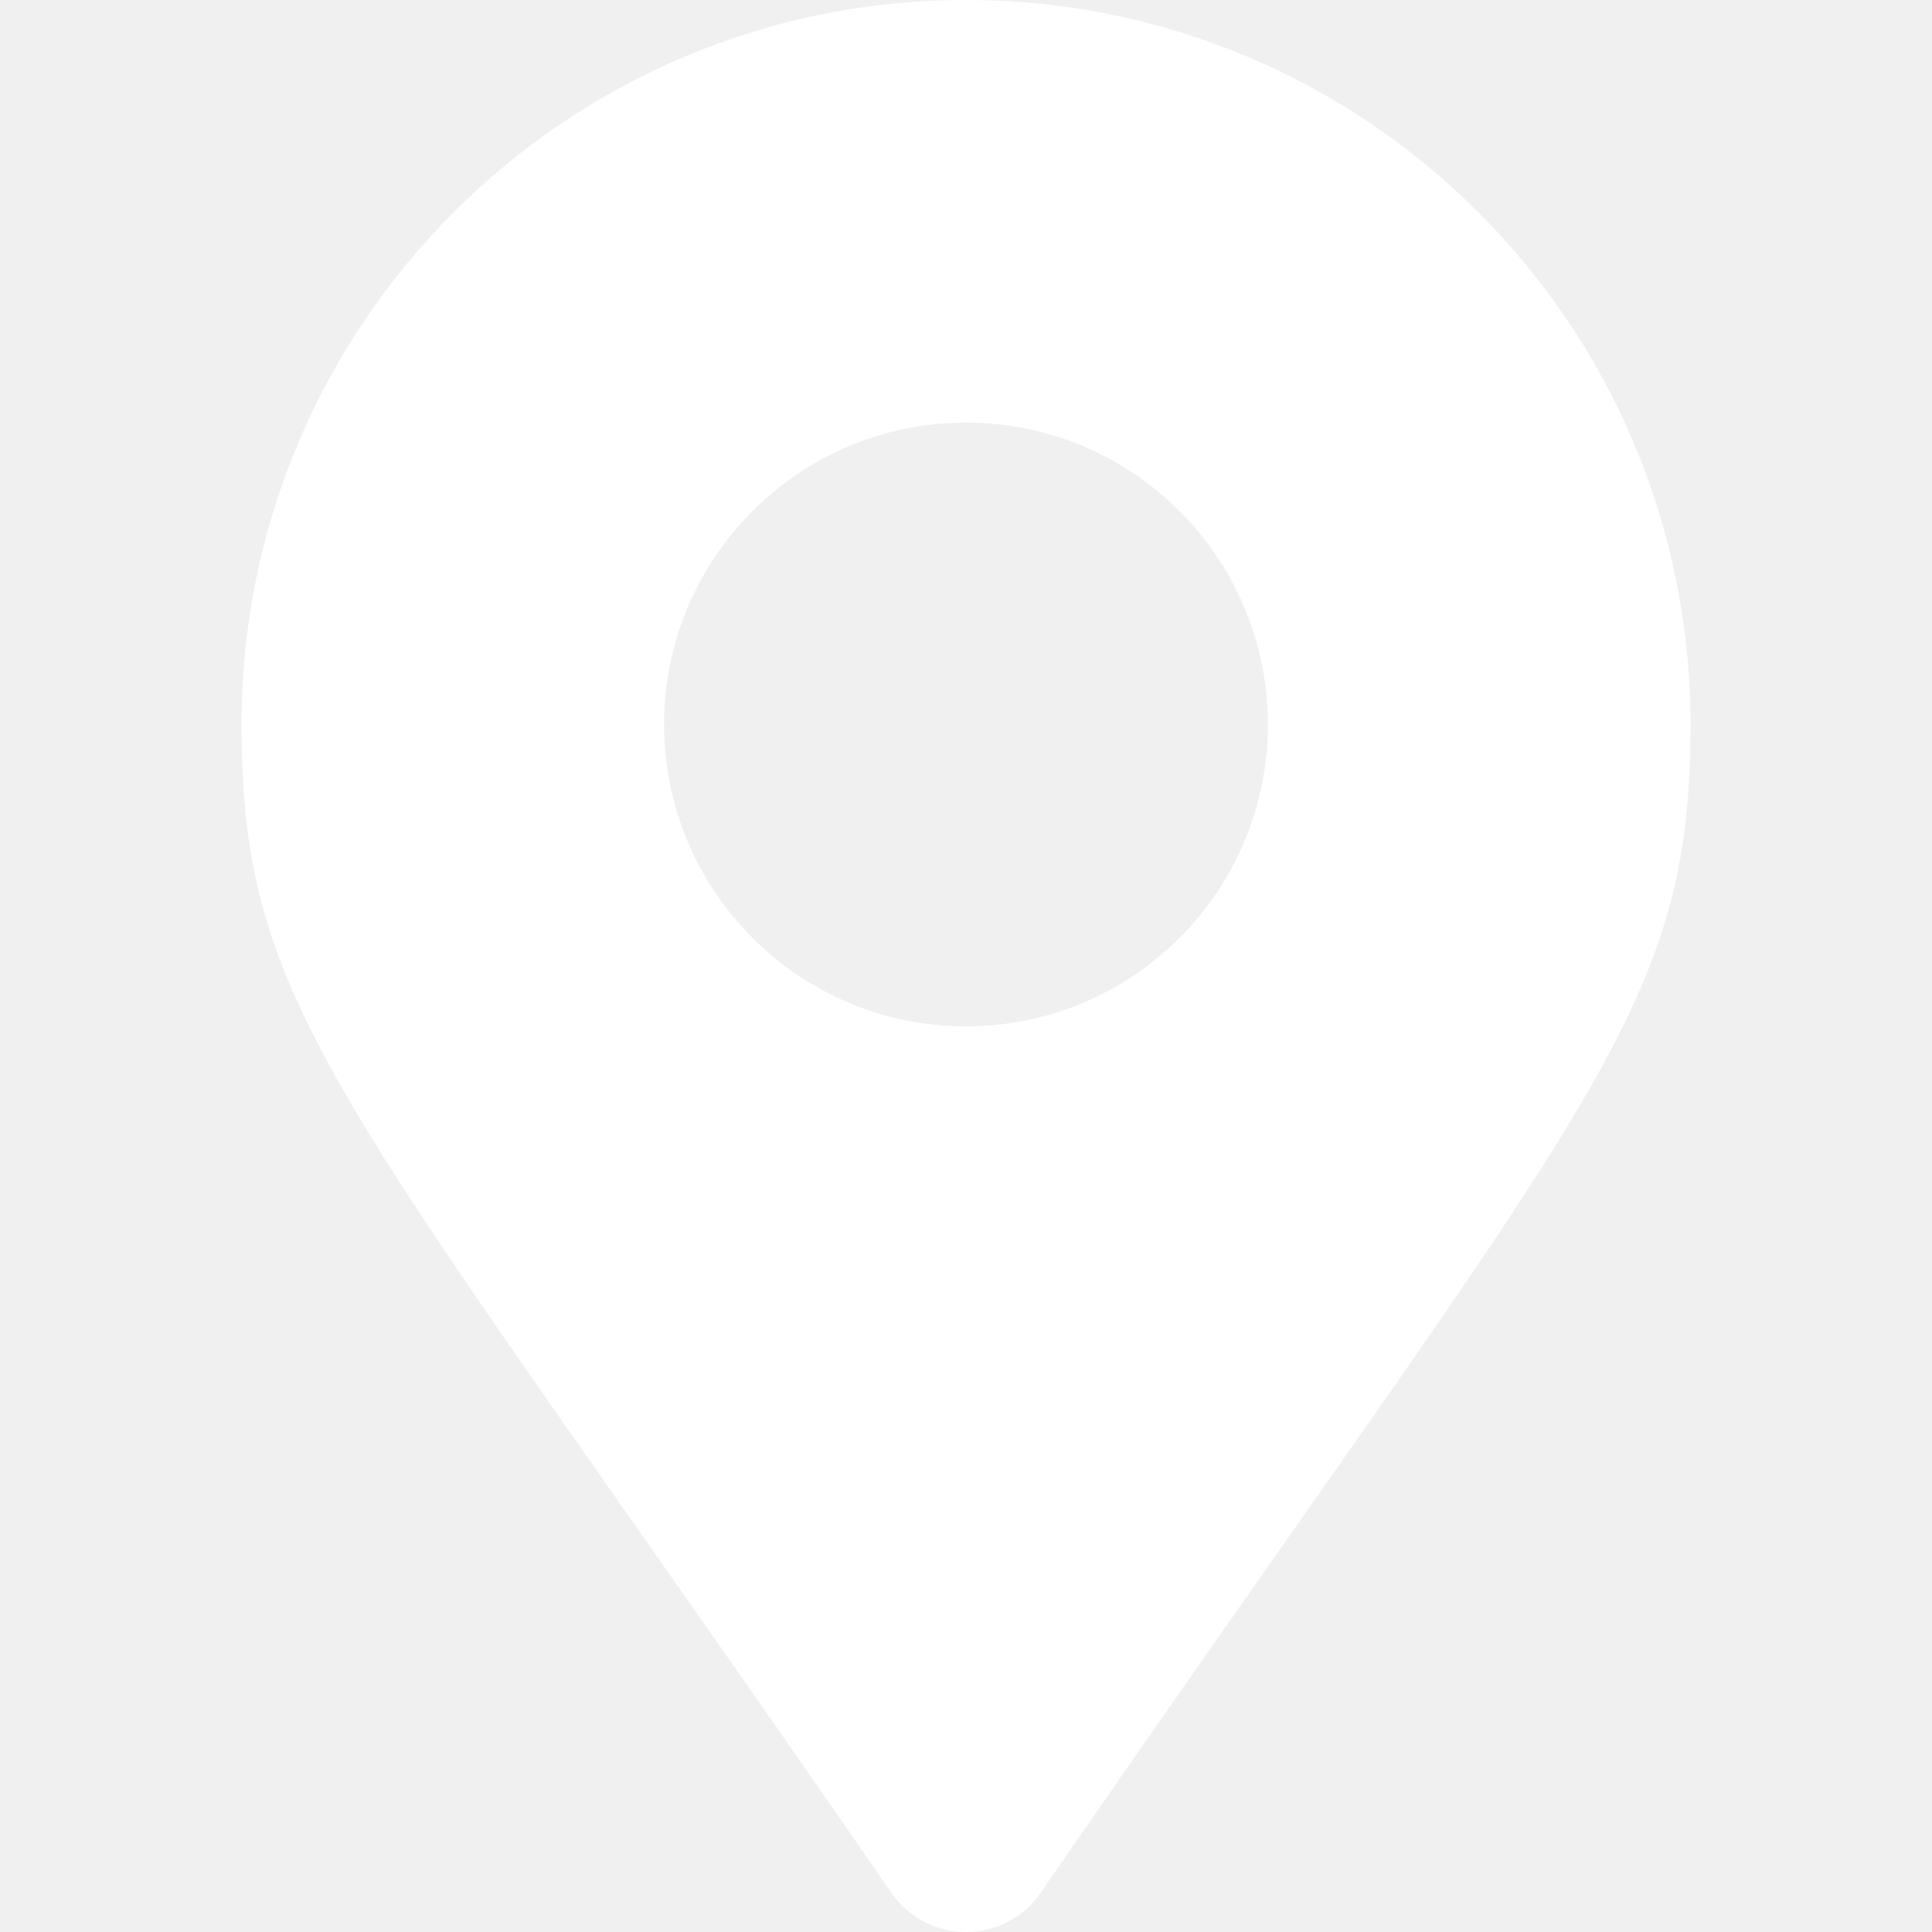
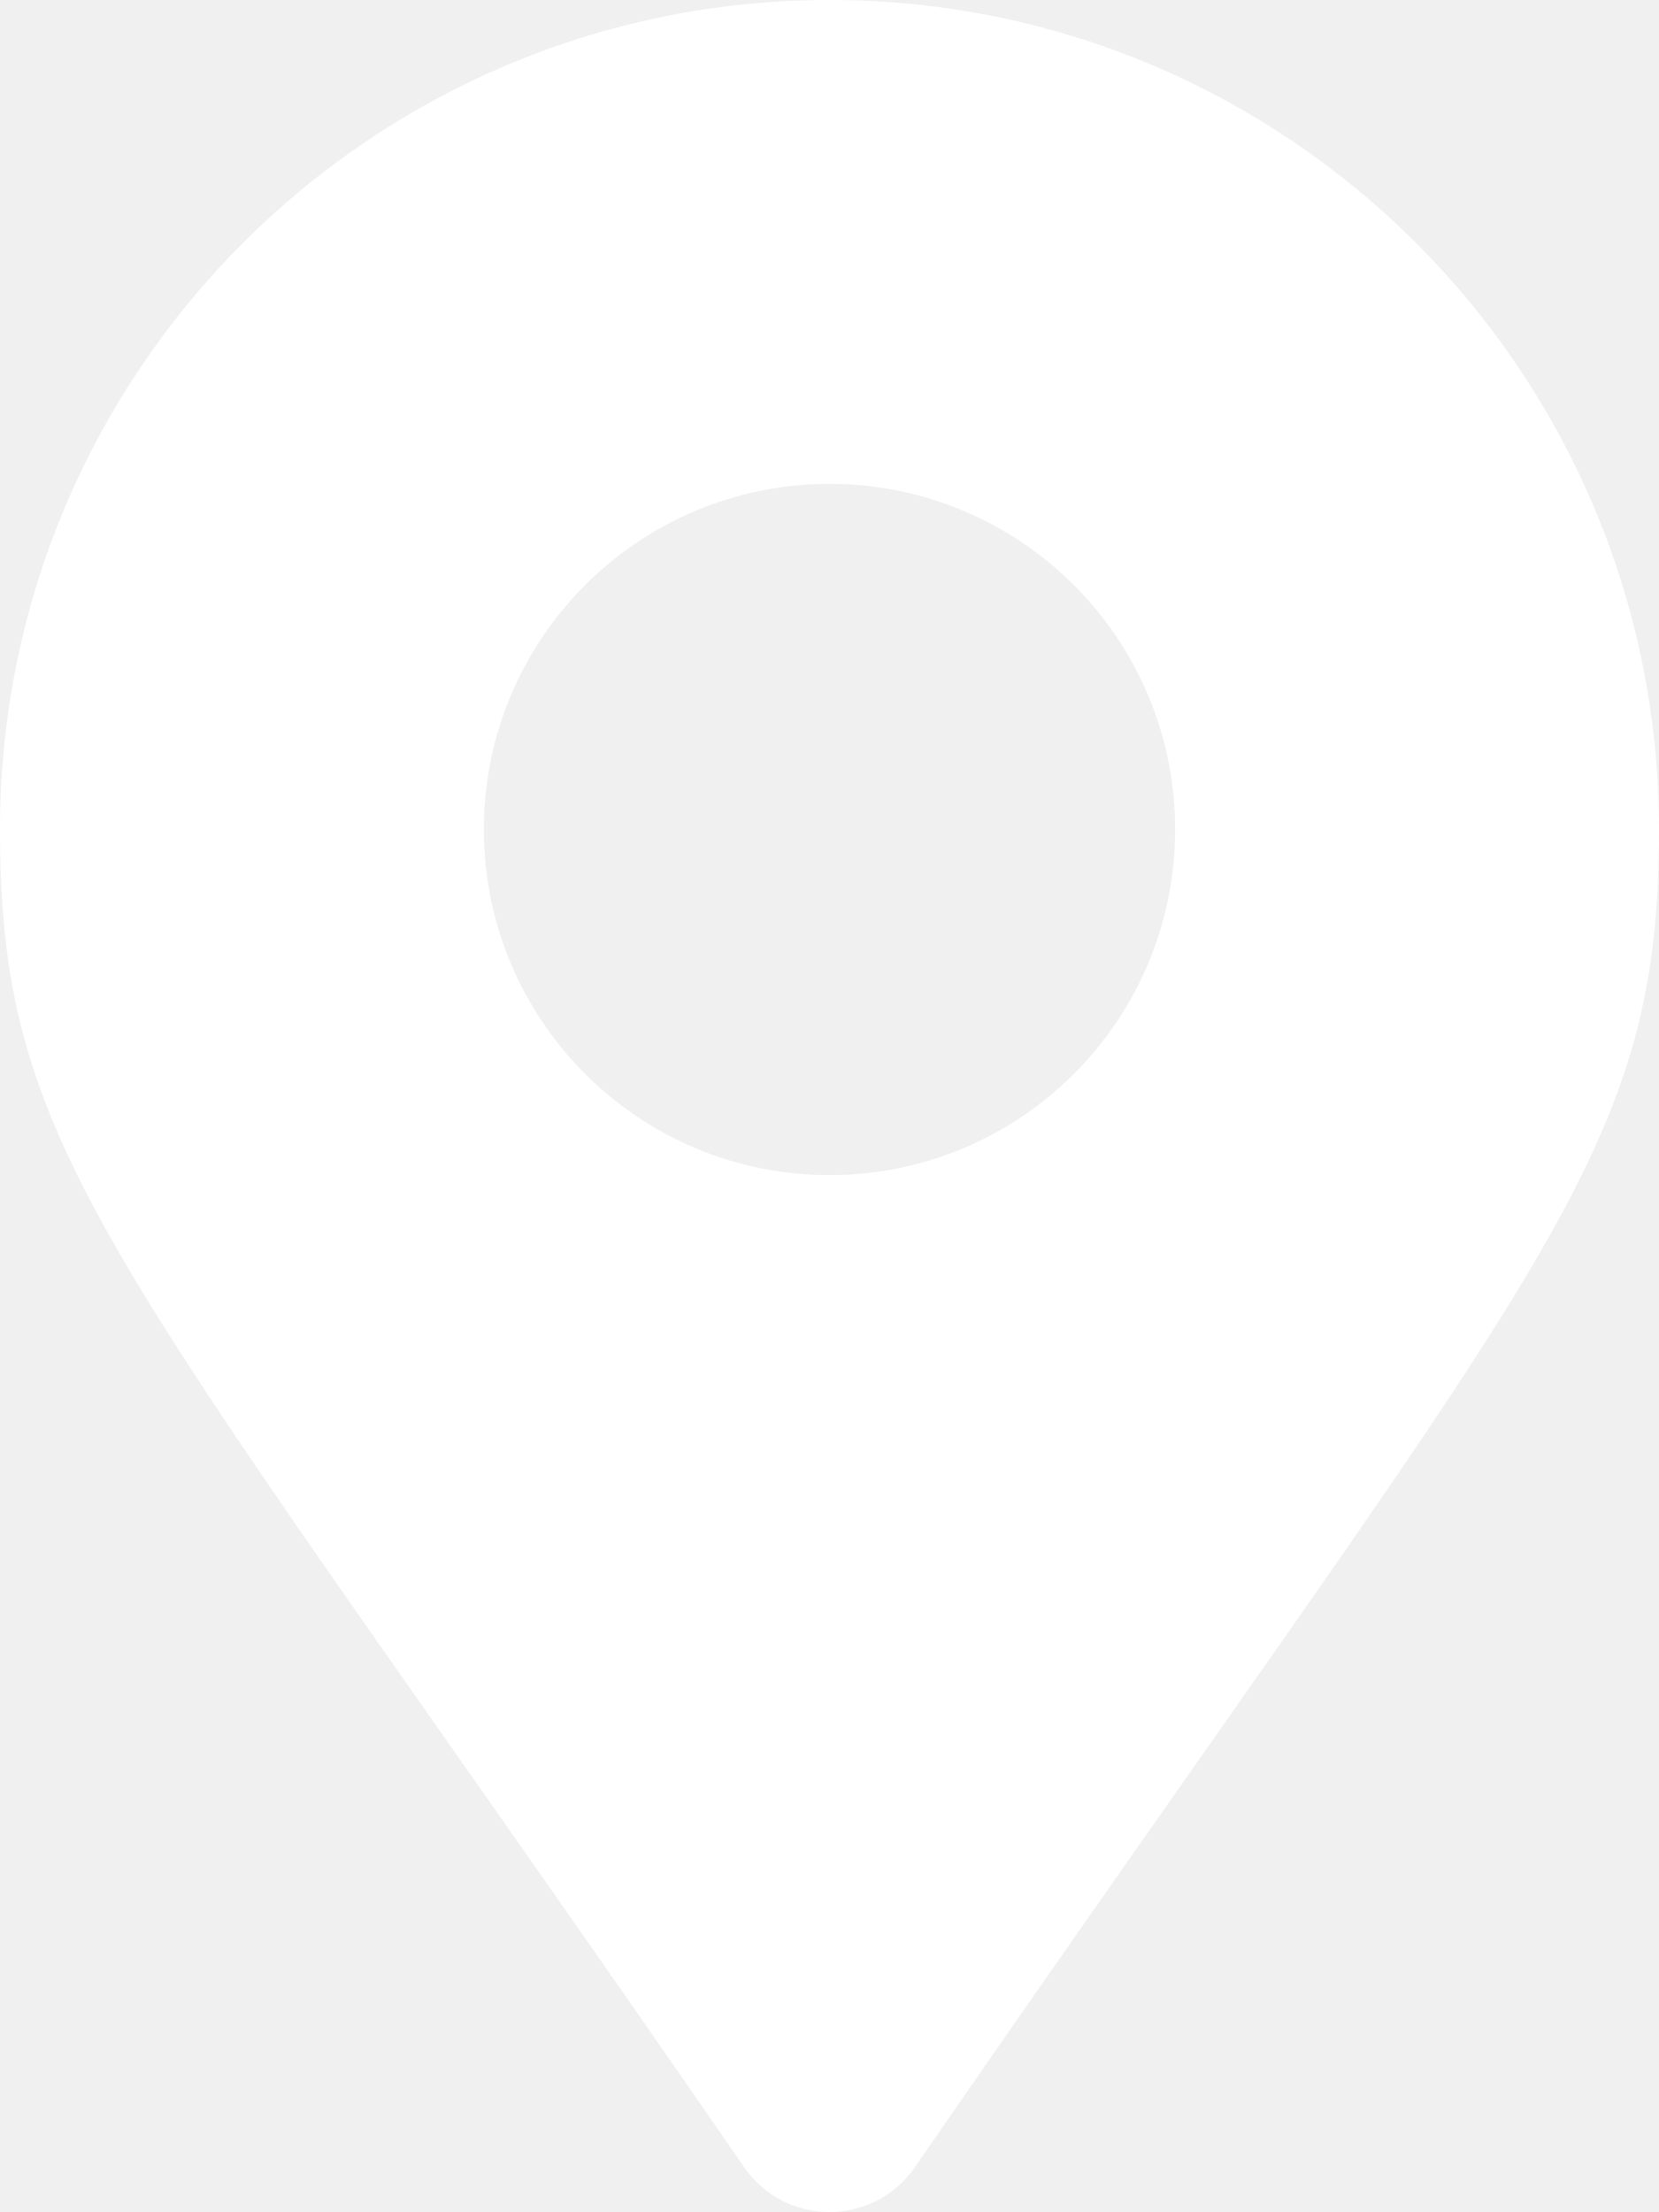
- <svg xmlns="http://www.w3.org/2000/svg" viewBox="0 0 384 512" fill="#fff" width="18" height="18">
+ <svg xmlns="http://www.w3.org/2000/svg" viewBox="0 0 384 512" fill="#fff">
  <path d="M172.268 501.67C26.97 291.031 0 269.413 0 192 0 85.961 85.961 0 192 0s192 85.961 192 192c0 77.413-26.97 99.031-172.268 309.67-9.535 13.774-29.93 13.773-39.464 0zM192 272c44.183 0 80-35.817 80-80s-35.817-80-80-80-80 35.817-80 80 35.817 80 80 80z" />
</svg>
